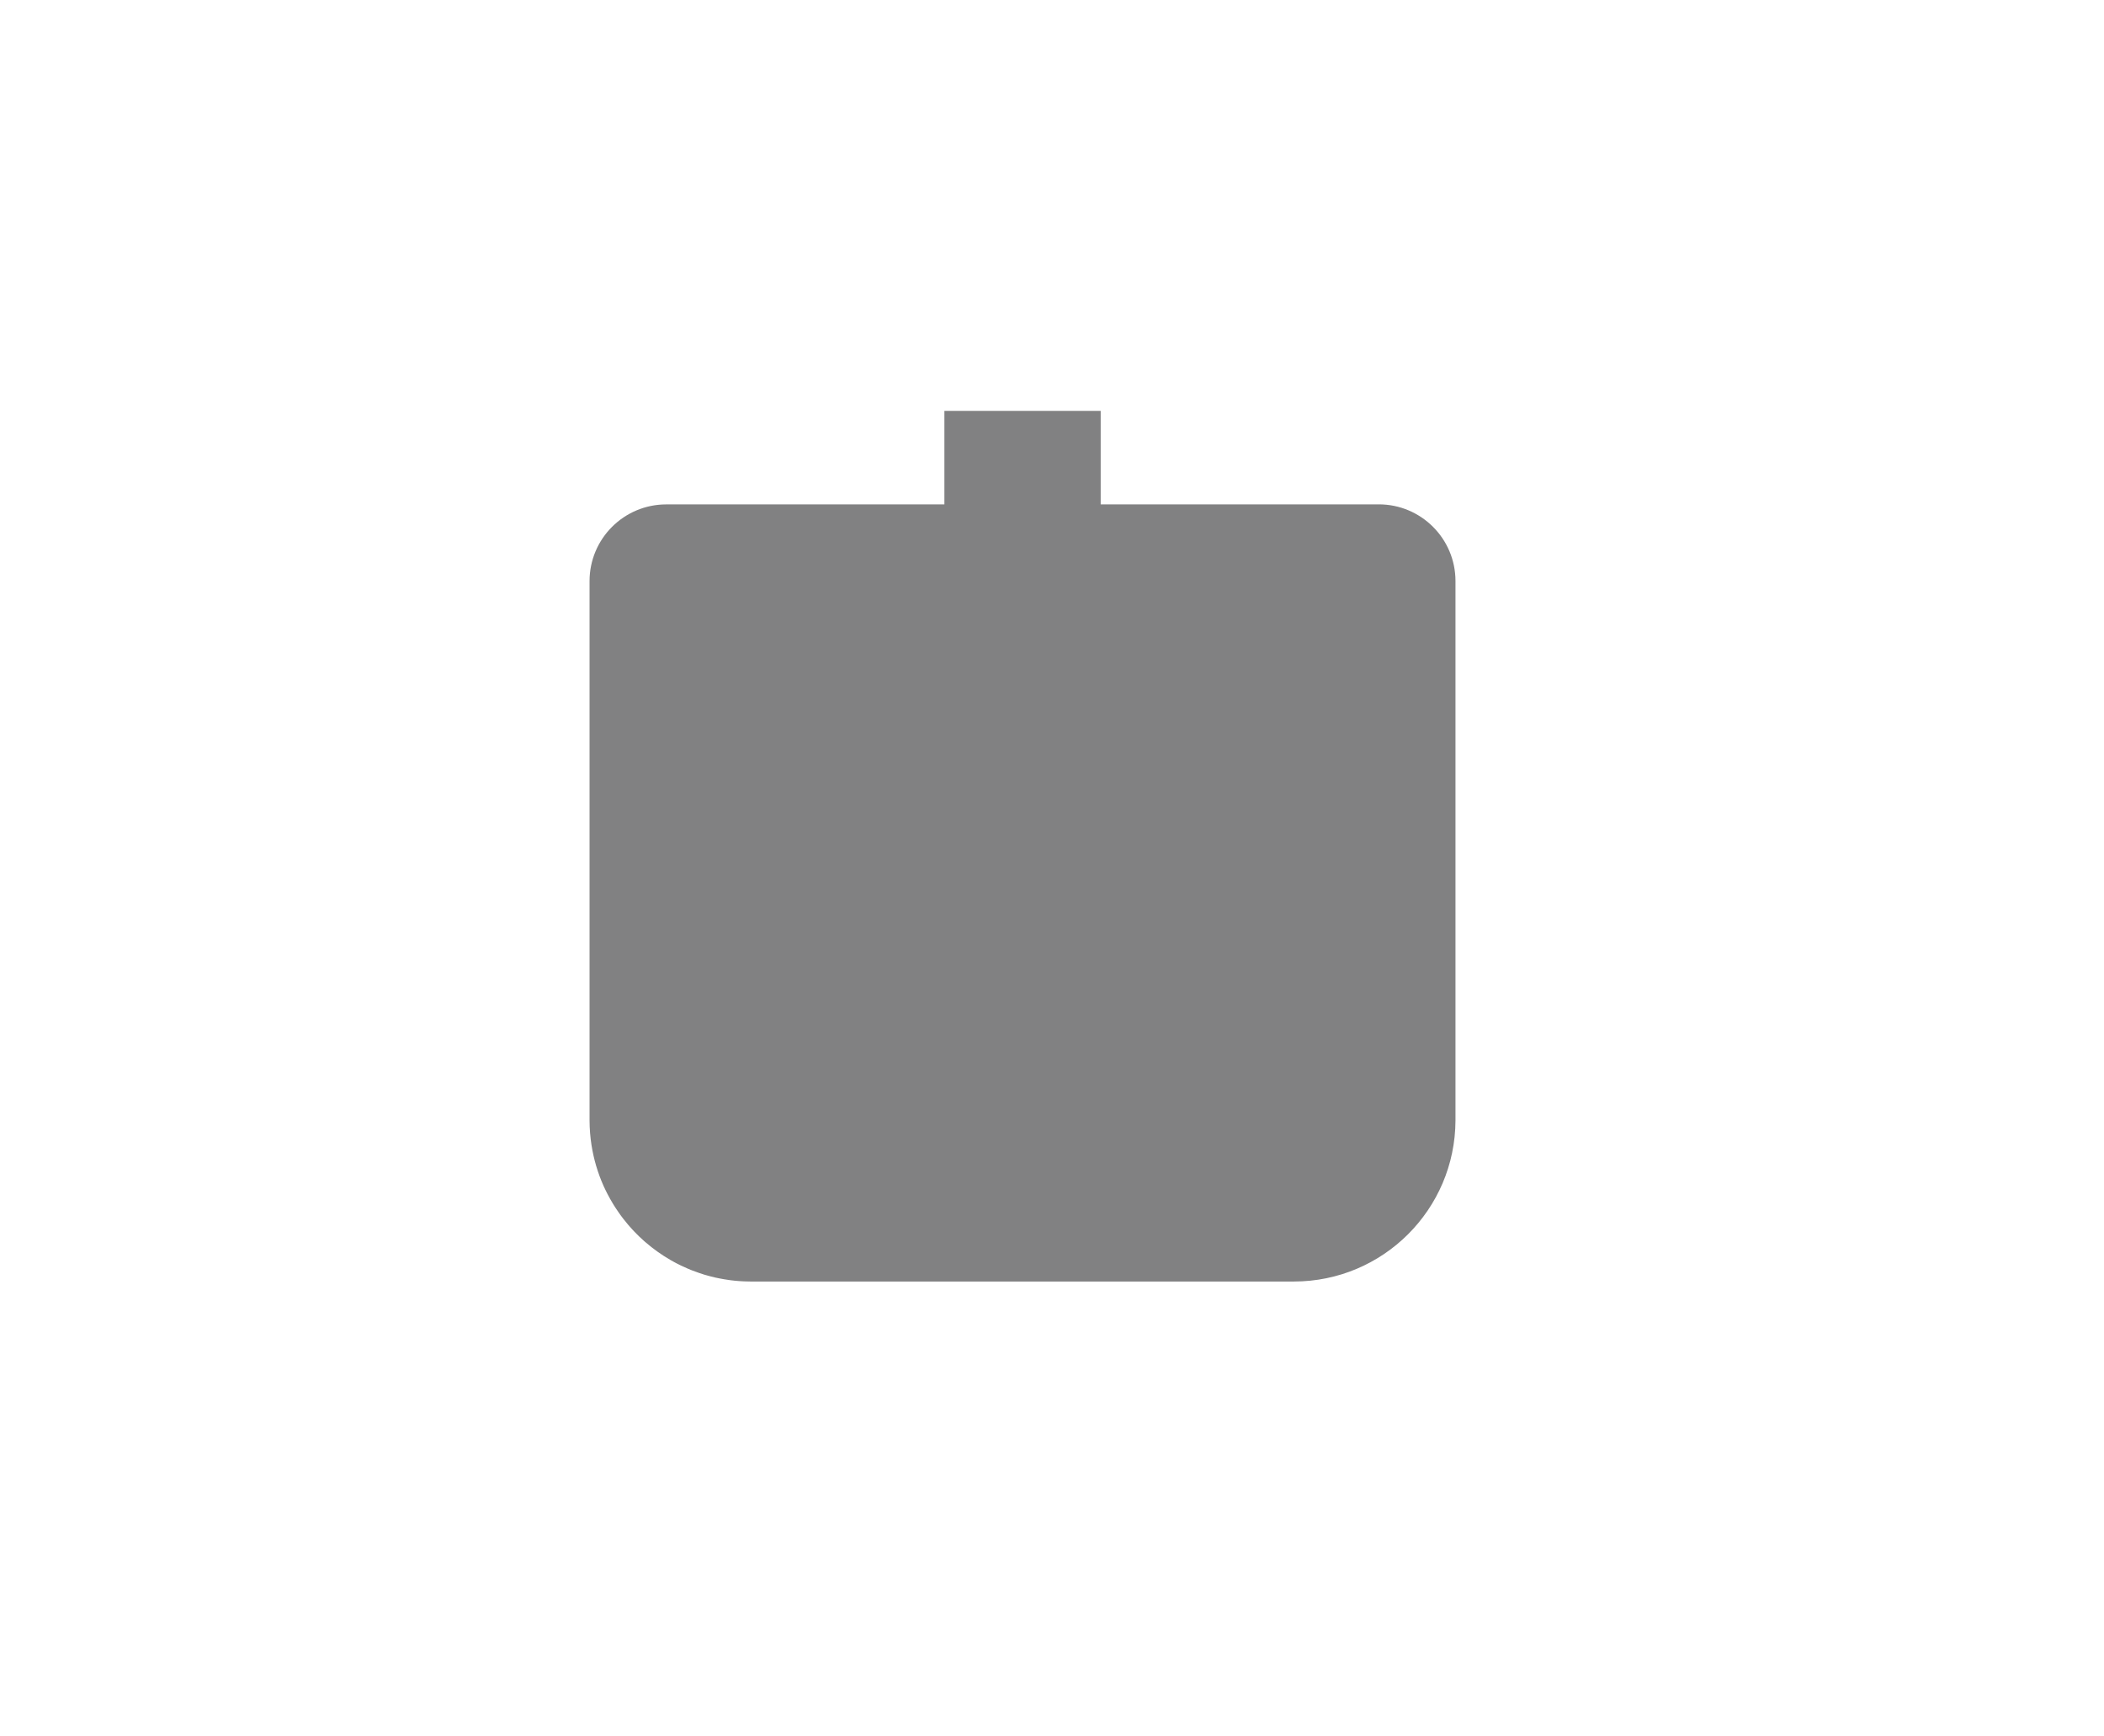
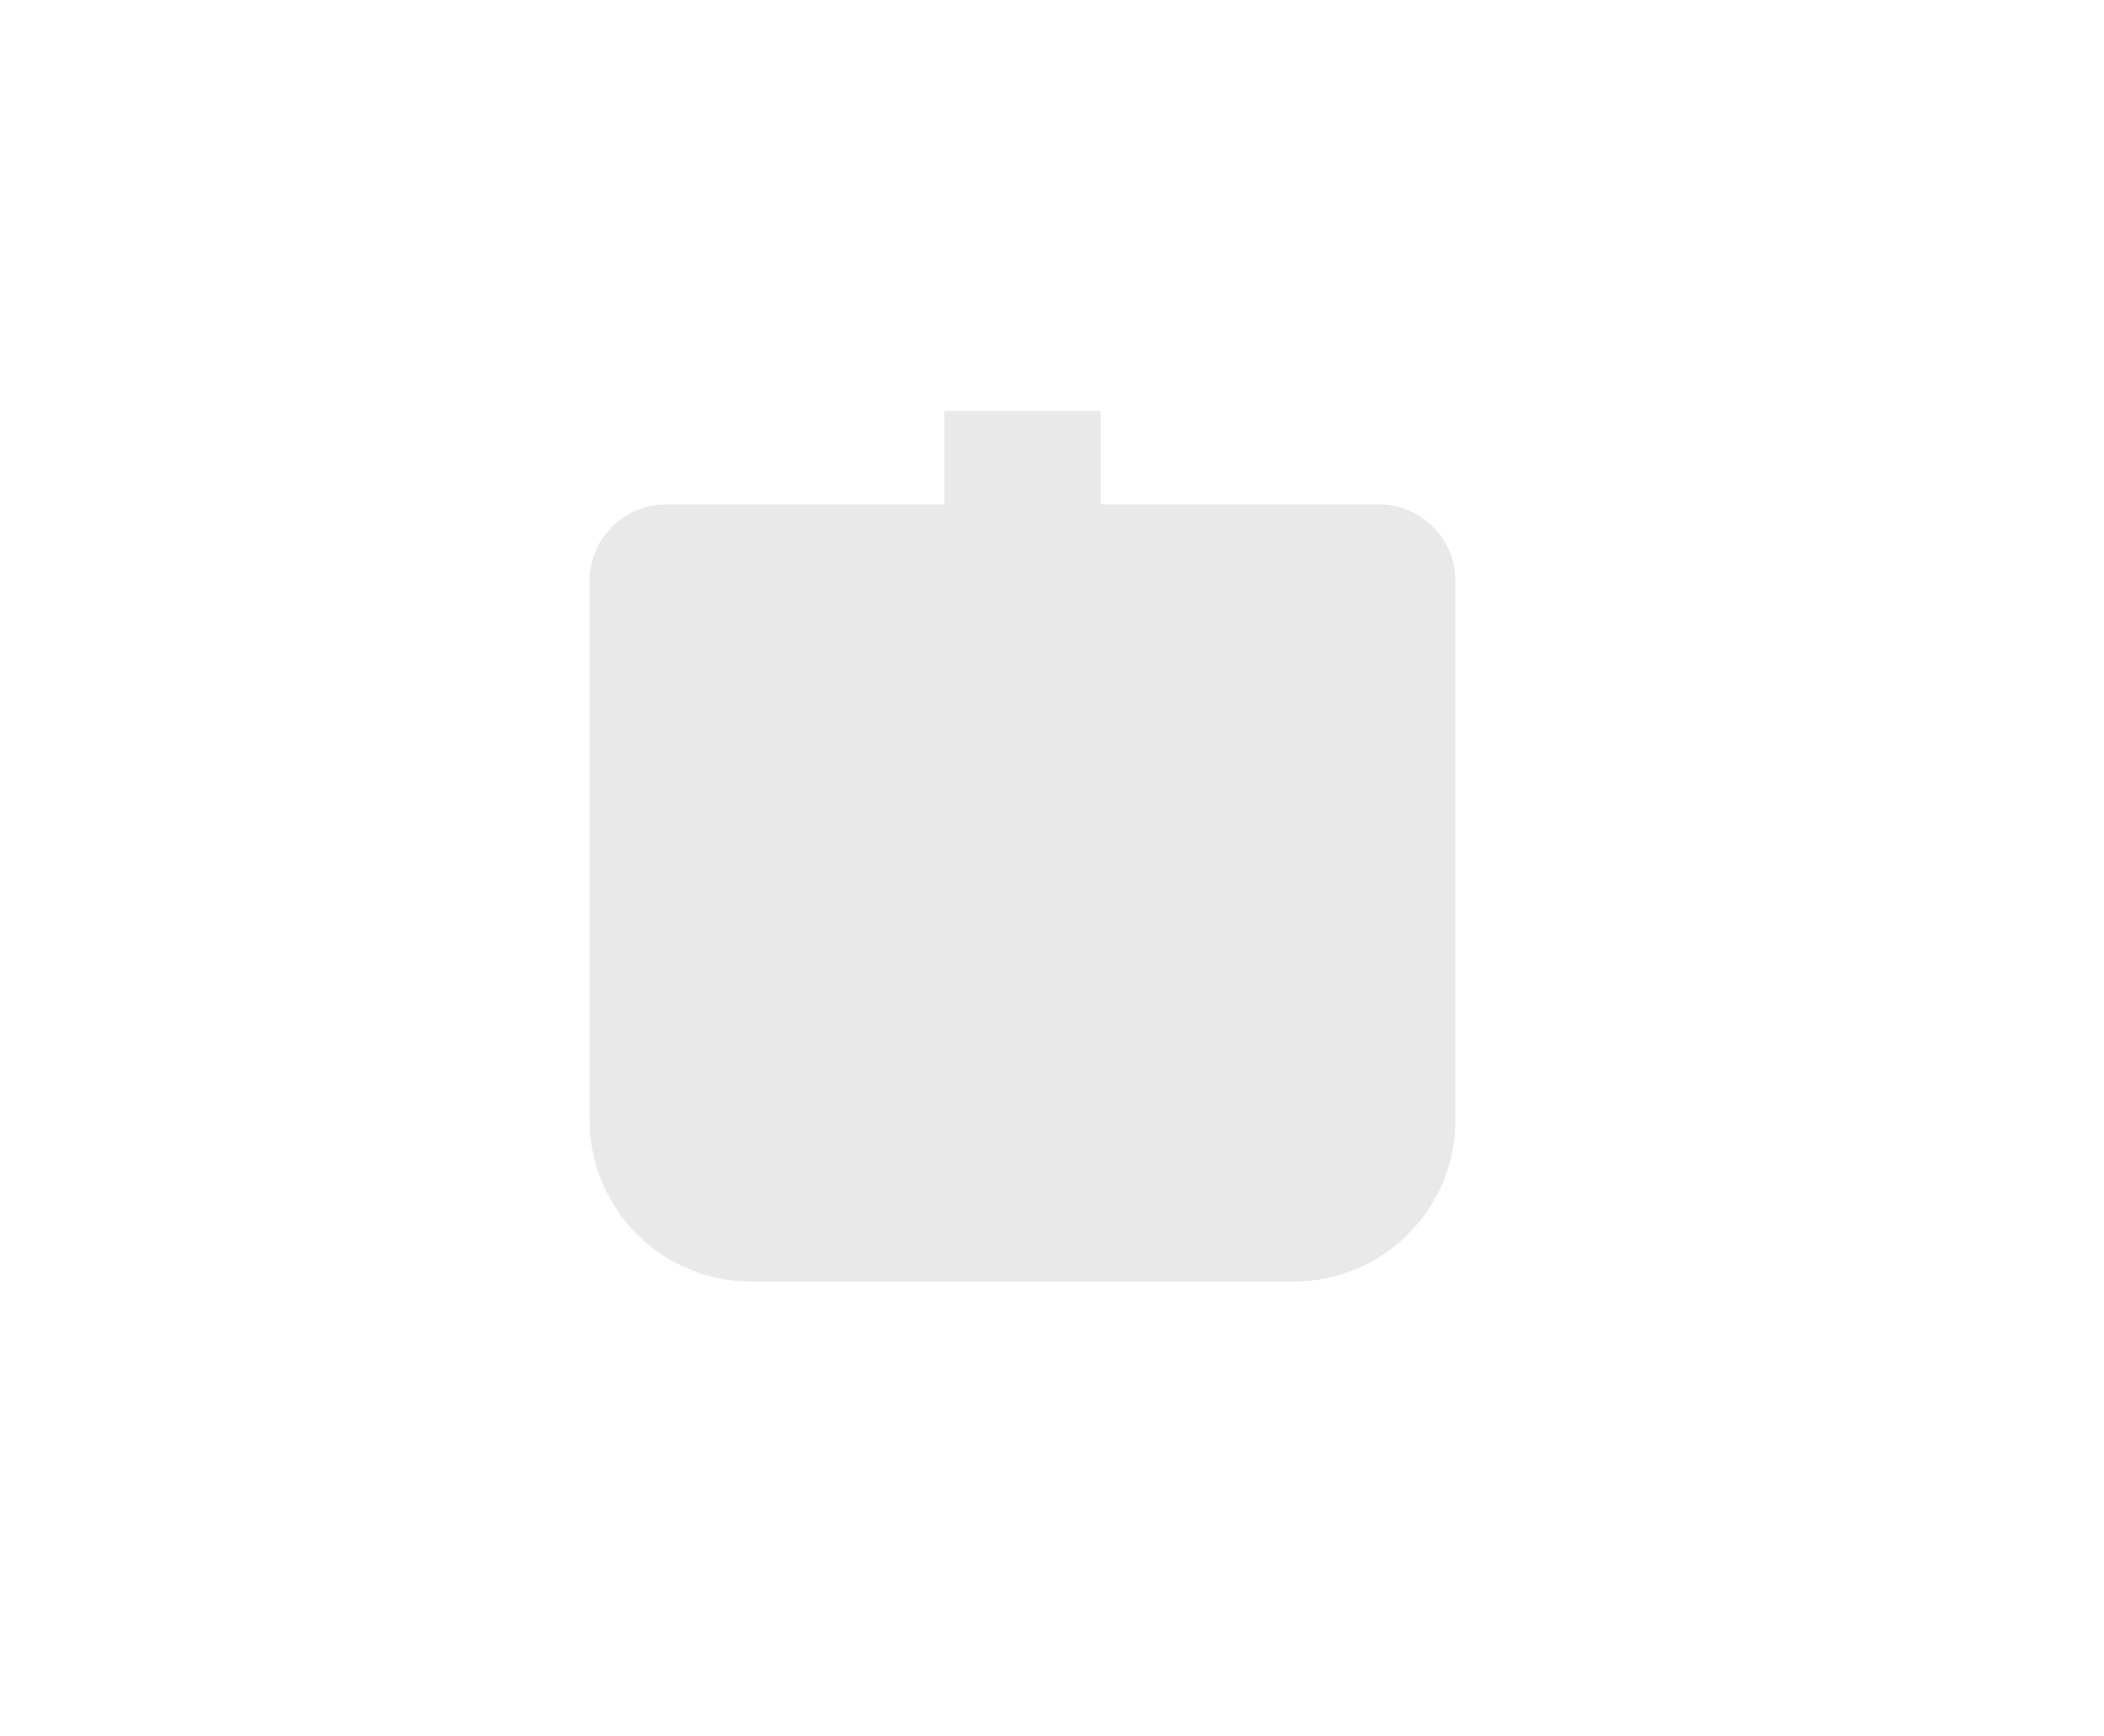
<svg xmlns="http://www.w3.org/2000/svg" id="FONDO" viewBox="0 0 1438.23 1186.51">
  <defs>
    <style>
      .cls-1 {
-         fill: #818182;
+         fill: #E9E9E9;
      }
    </style>
  </defs>
  <path class="cls-1" d="M942.52,344.84h-190.12v-63.93h-106.84v63.93h-190.12c-28.96,0-52.44,23.47-52.44,52.44v368.8h0c.02,5.68.48,11.25,1.32,16.69,1.51,9.71,4.27,19,8.12,27.69,0,.01.01.03.02.04.08.18.16.35.24.53.35.77.71,1.54,1.08,2.3.39.81.79,1.61,1.2,2.41.1.19.19.38.29.57.03.06.06.11.09.17,1.09,2.09,2.24,4.15,3.46,6.16.25.42.5.83.75,1.24.35.56.7,1.1,1.06,1.65.19.3.39.6.58.89.61.93,1.24,1.85,1.88,2.76.33.48.67.96,1.02,1.45.14.19.27.37.41.56.48.66.98,1.31,1.49,1.97,1.11,1.44,2.25,2.85,3.43,4.23.29.34.58.66.87.99.71.81,1.44,1.62,2.17,2.41.4.43.8.86,1.21,1.29.79.82,1.6,1.64,2.41,2.44.27.26.53.54.81.8,1.16,1.11,2.34,2.2,3.54,3.26.03.02.05.05.08.07.22.19.45.38.67.57,5.31,4.6,11.07,8.7,17.19,12.23.06.03.12.07.18.11h.03c.79.47,1.59.9,2.39,1.34.1.05.2.11.3.16.42.24.83.46,1.25.67.39.2.79.39,1.19.59.6.31,1.2.61,1.81.9,1.57.76,3.16,1.48,4.77,2.16.9.39,1.83.76,2.74,1.13.1.04.2.08.31.11,1.54.6,3.09,1.16,4.66,1.69,1.07.36,2.14.72,3.23,1.06.71.22,1.44.41,2.17.61.67.19,1.34.38,2.02.56,1.14.3,2.27.6,3.44.85.91.2,1.83.38,2.75.57,2.21.44,4.44.82,6.7,1.13.44.06.87.13,1.33.18.18.02.36.04.53.06.41.05.81.1,1.22.14.23.03.46.06.7.08.85.07,1.72.16,2.59.23.33.03.66.05.98.07,1,.07,2,.13,3,.17,1.47.06,2.96.1,4.44.1.12,0,.23,0,.35,0h370.94c60.9,0,110.28-49.23,110.51-110.07h0v-368.8c0-28.96-23.48-52.44-52.44-52.44Z" />
</svg>
